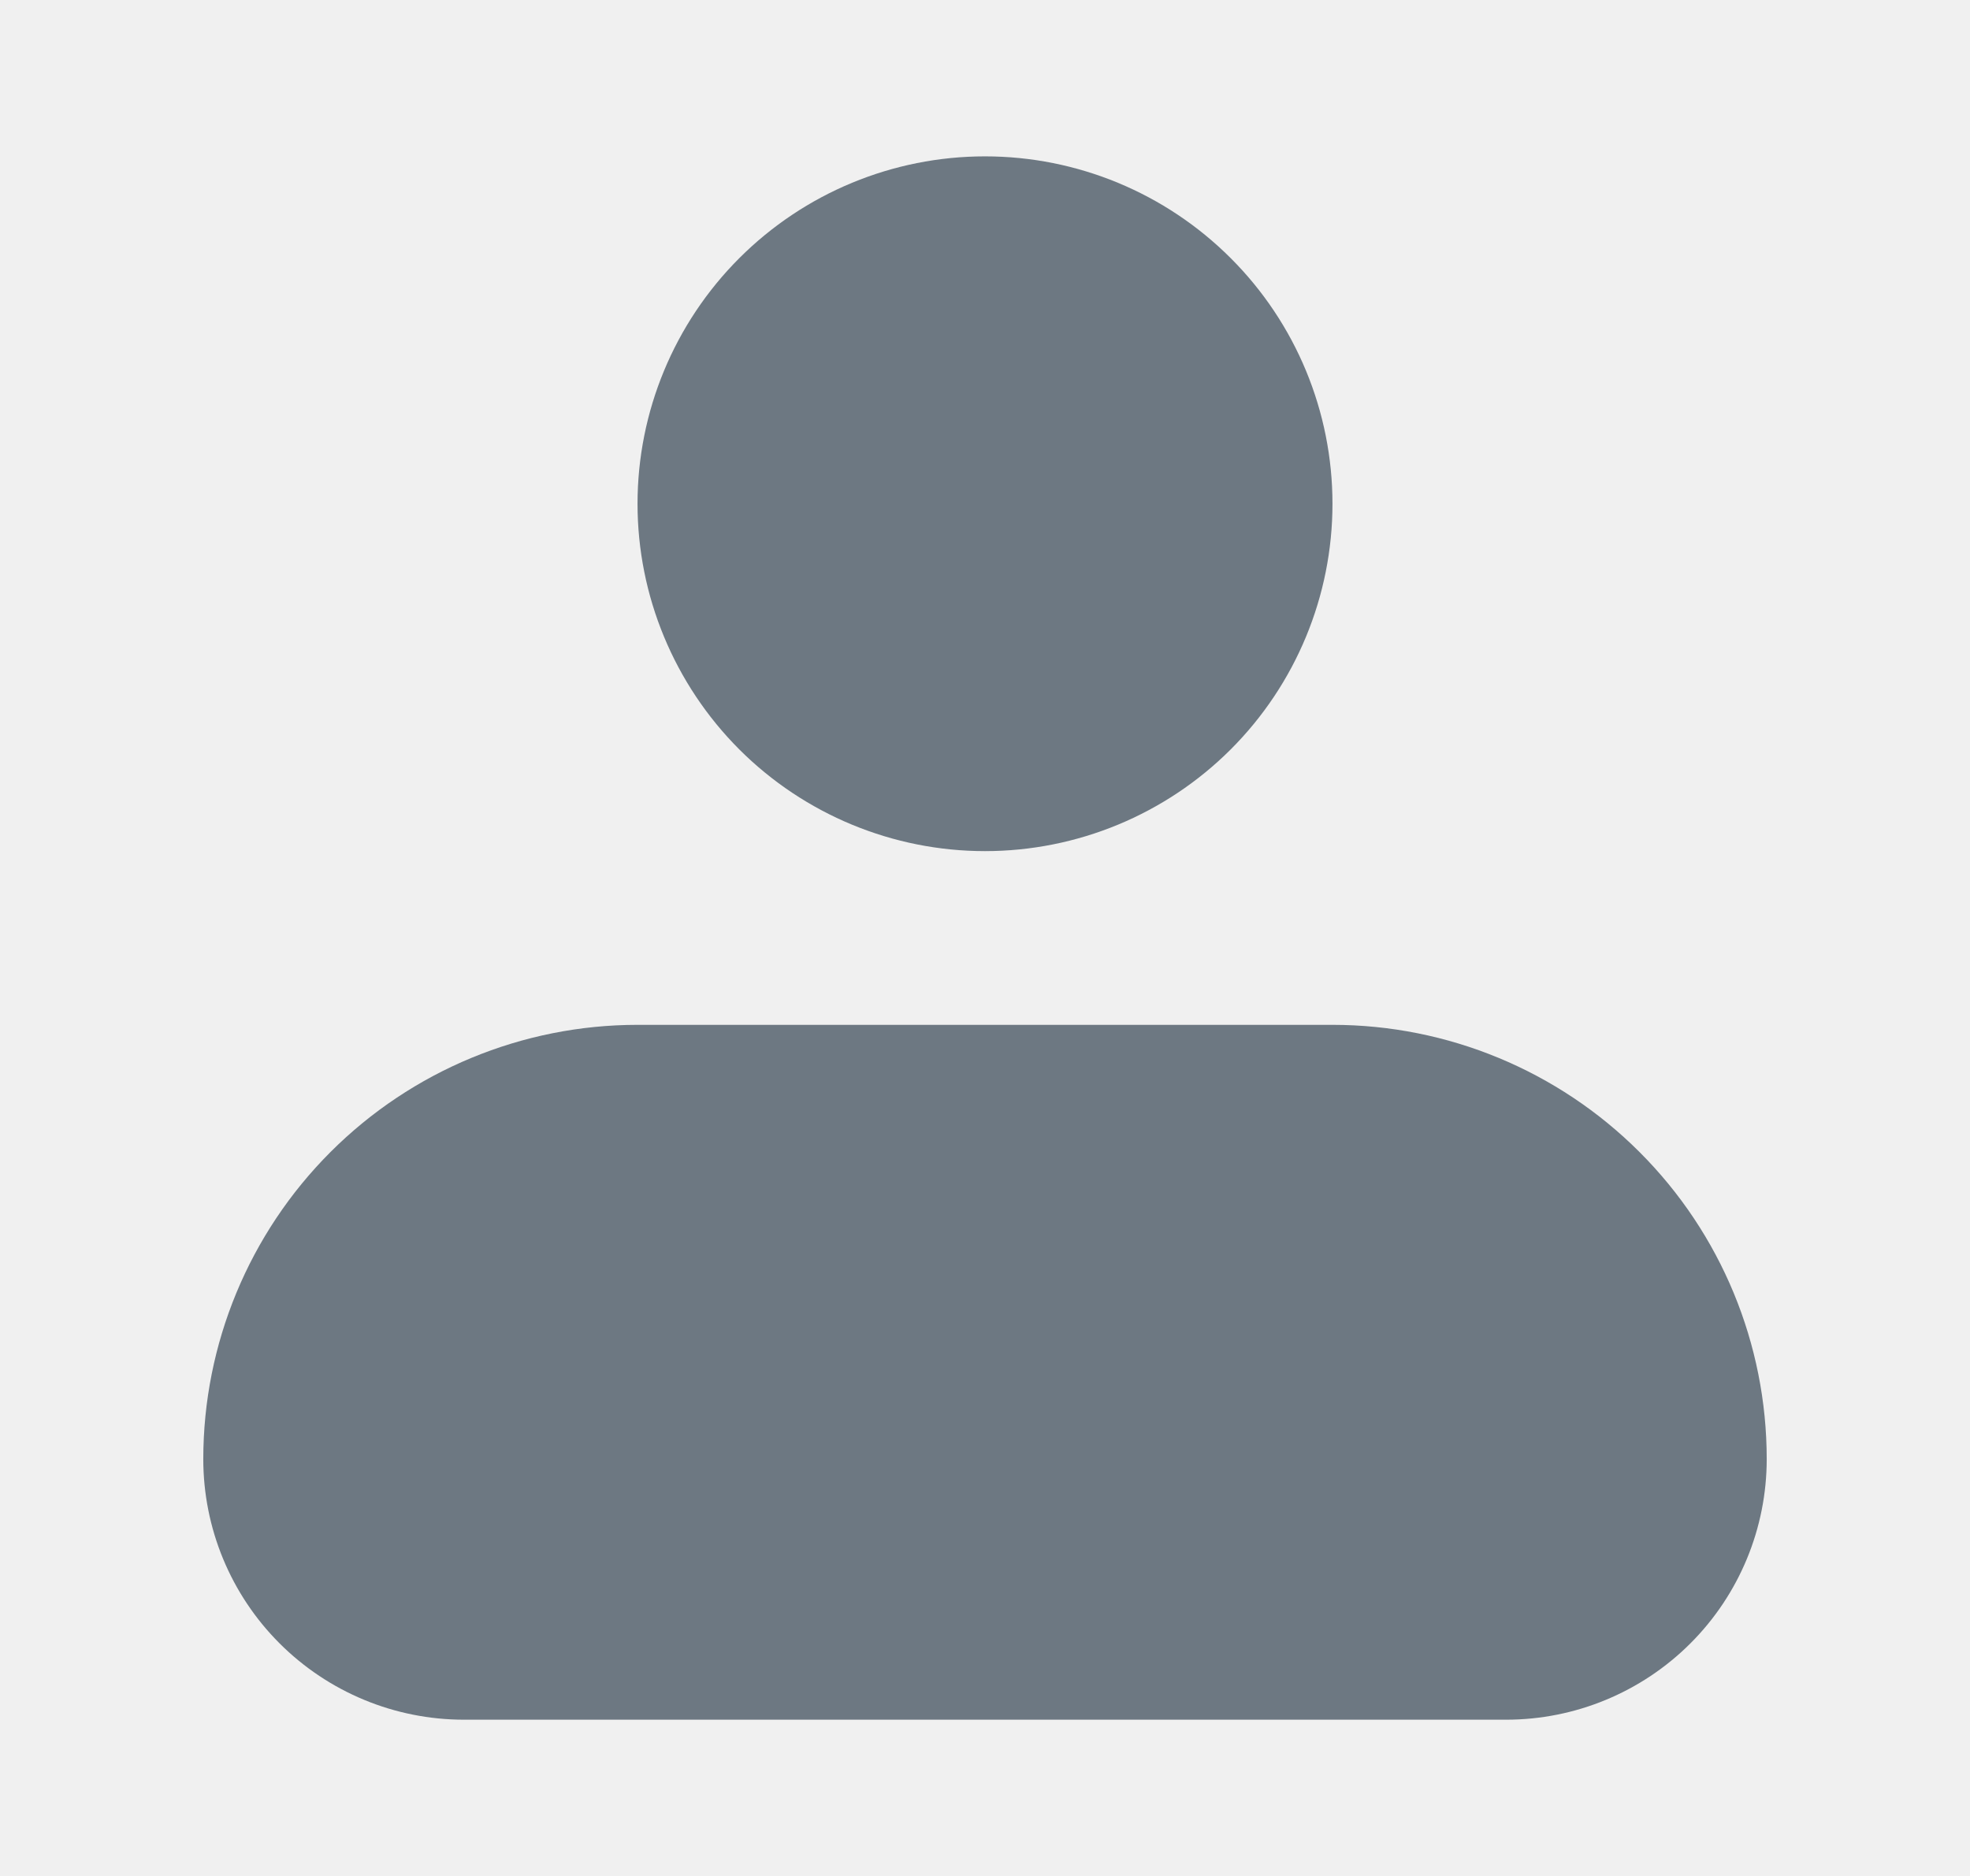
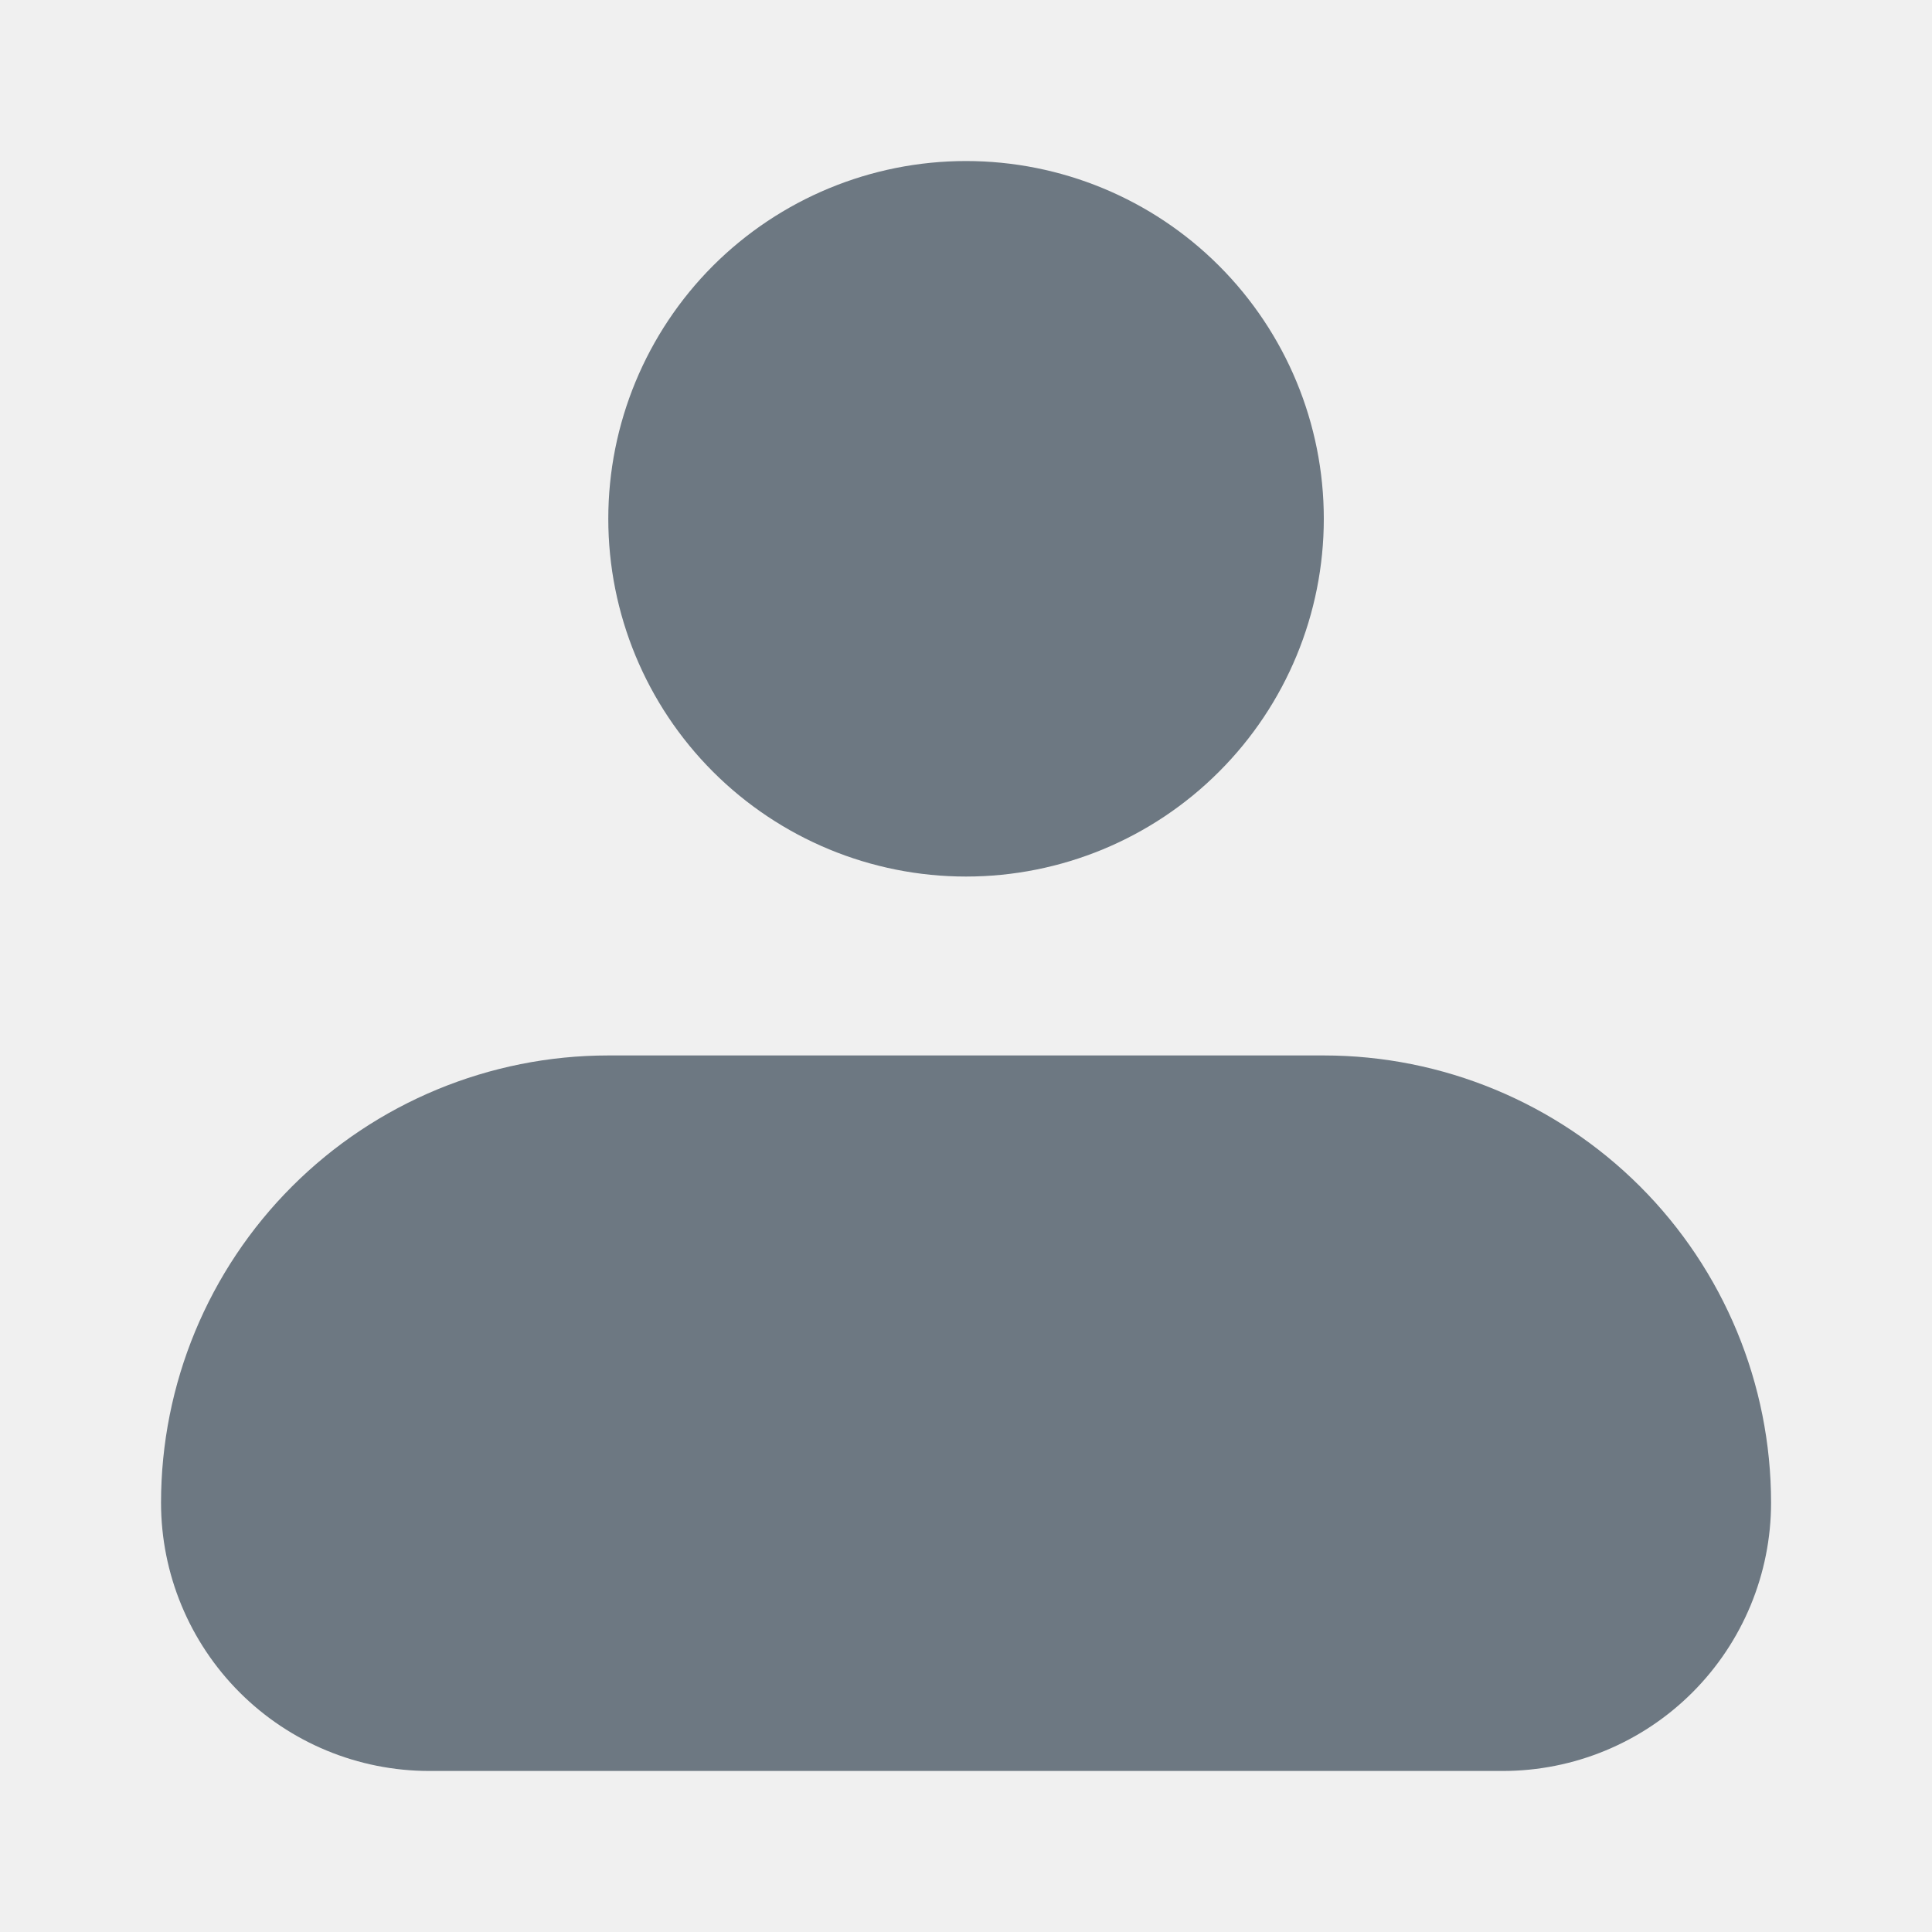
- <svg xmlns="http://www.w3.org/2000/svg" width="21" height="20" viewBox="0 0 21 20" fill="none">
-   <g clip-path="url(#clip0_4315_108362)">
-     <path fill-rule="evenodd" clip-rule="evenodd" d="M6.796 5.371C6.796 4.388 7.187 3.446 7.881 2.752C8.576 2.057 9.518 1.667 10.5 1.667C11.482 1.667 12.424 2.057 13.119 2.752C13.814 3.446 14.204 4.388 14.204 5.371C14.204 6.353 13.814 7.295 13.119 7.99C12.424 8.684 11.482 9.074 10.5 9.074C9.518 9.074 8.576 8.684 7.881 7.99C7.187 7.295 6.796 6.353 6.796 5.371ZM6.796 10.926C5.569 10.926 4.391 11.414 3.523 12.282C2.655 13.15 2.167 14.328 2.167 15.556C2.167 16.293 2.459 16.999 2.98 17.52C3.501 18.041 4.208 18.334 4.945 18.334H16.056C16.792 18.334 17.499 18.041 18.02 17.52C18.541 16.999 18.833 16.293 18.833 15.556C18.833 14.328 18.346 13.15 17.477 12.282C16.609 11.414 15.432 10.926 14.204 10.926H6.796Z" fill="#6D7882" />
+ <svg xmlns="http://www.w3.org/2000/svg" width="20" height="20" viewBox="0 0 20 20" fill="none">
+   <g clip-path="url(#clip0_12147_371063)">
+     <path fill-rule="evenodd" clip-rule="evenodd" d="M6.297 5.37C6.297 4.388 6.687 3.446 7.381 2.751C8.076 2.057 9.018 1.667 10 1.667C10.983 1.667 11.925 2.057 12.619 2.751C13.314 3.446 13.704 4.388 13.704 5.37C13.704 6.353 13.314 7.295 12.619 7.989C11.925 8.684 10.983 9.074 10 9.074C9.018 9.074 8.076 8.684 7.381 7.989C6.687 7.295 6.297 6.353 6.297 5.37ZM6.297 10.926C5.069 10.926 3.891 11.414 3.023 12.282C2.155 13.15 1.667 14.328 1.667 15.556C1.667 16.292 1.96 16.999 2.481 17.52C3.002 18.041 3.708 18.333 4.445 18.333H15.556C16.293 18.333 16.999 18.041 17.52 17.52C18.041 16.999 18.334 16.292 18.334 15.556C18.334 14.328 17.846 13.15 16.978 12.282C16.109 11.414 14.932 10.926 13.704 10.926H6.297Z" fill="#6D7882" />
  </g>
  <defs>
-     <clipPath id="clip0_4315_108362">
-       <rect width="20" height="20" fill="white" transform="translate(0.5)" />
+     <clipPath id="clip0_12147_371063">
+       <rect width="20" height="20" fill="white" />
    </clipPath>
  </defs>
</svg>
